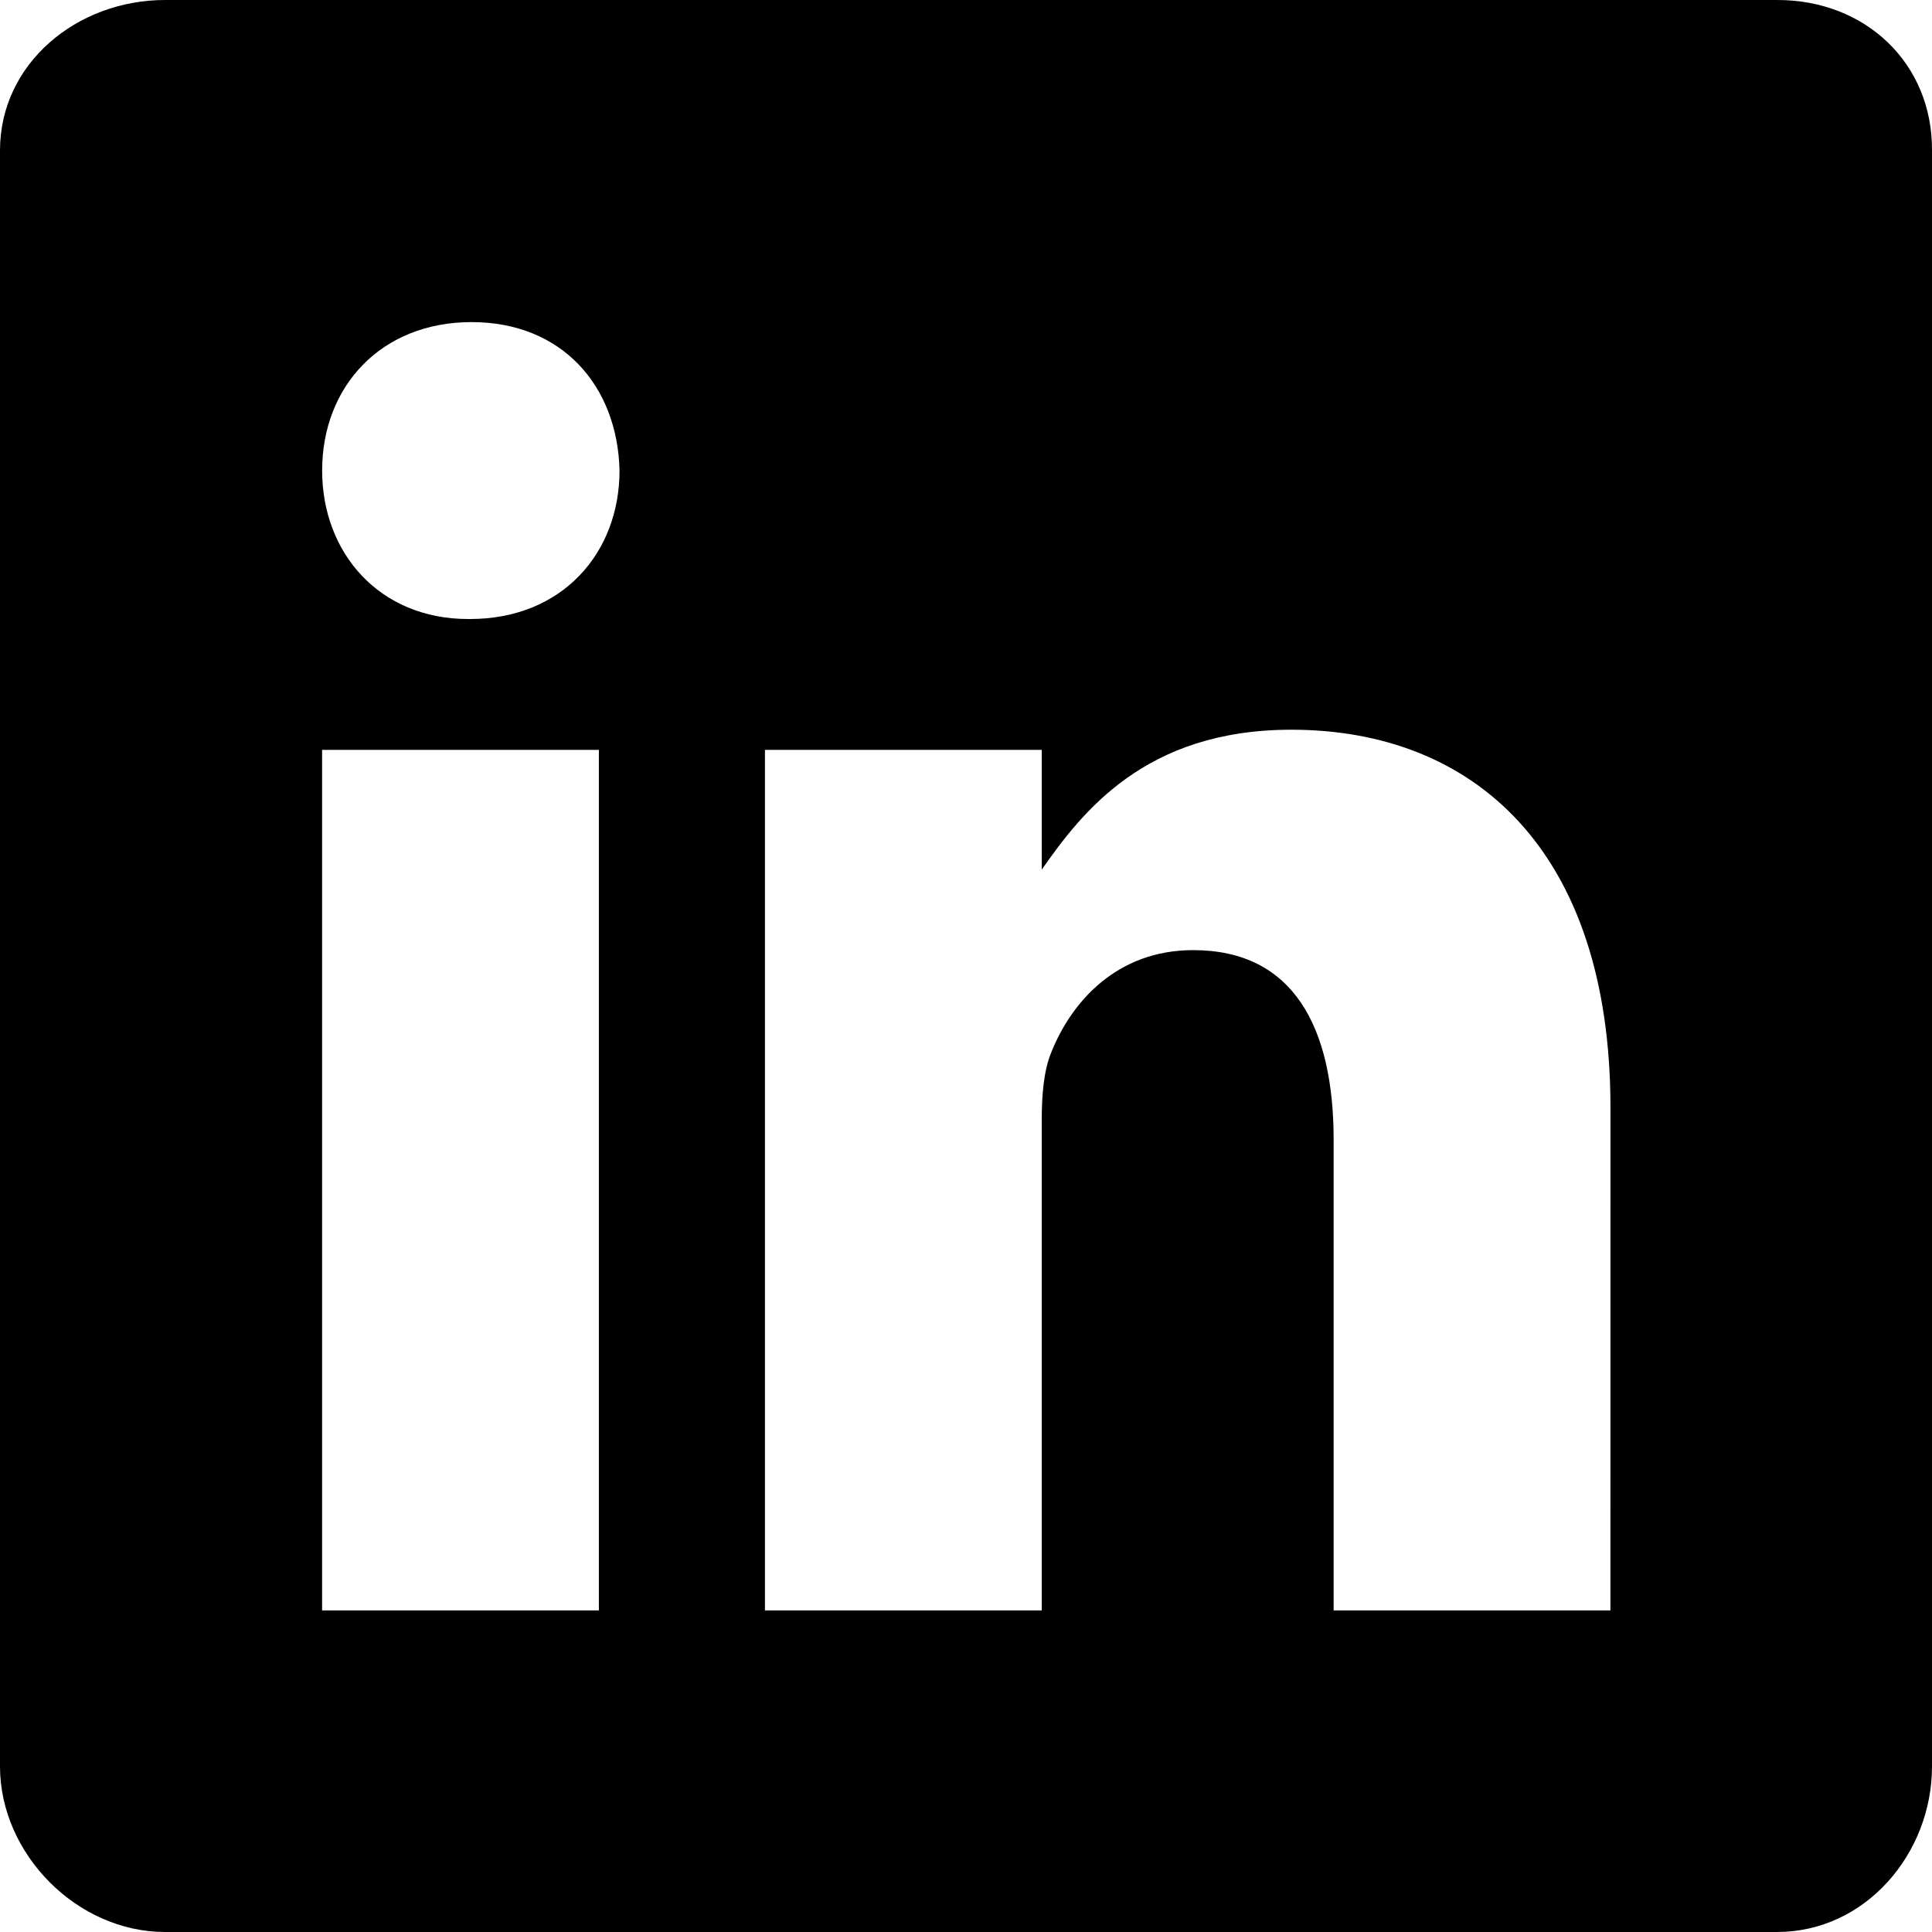
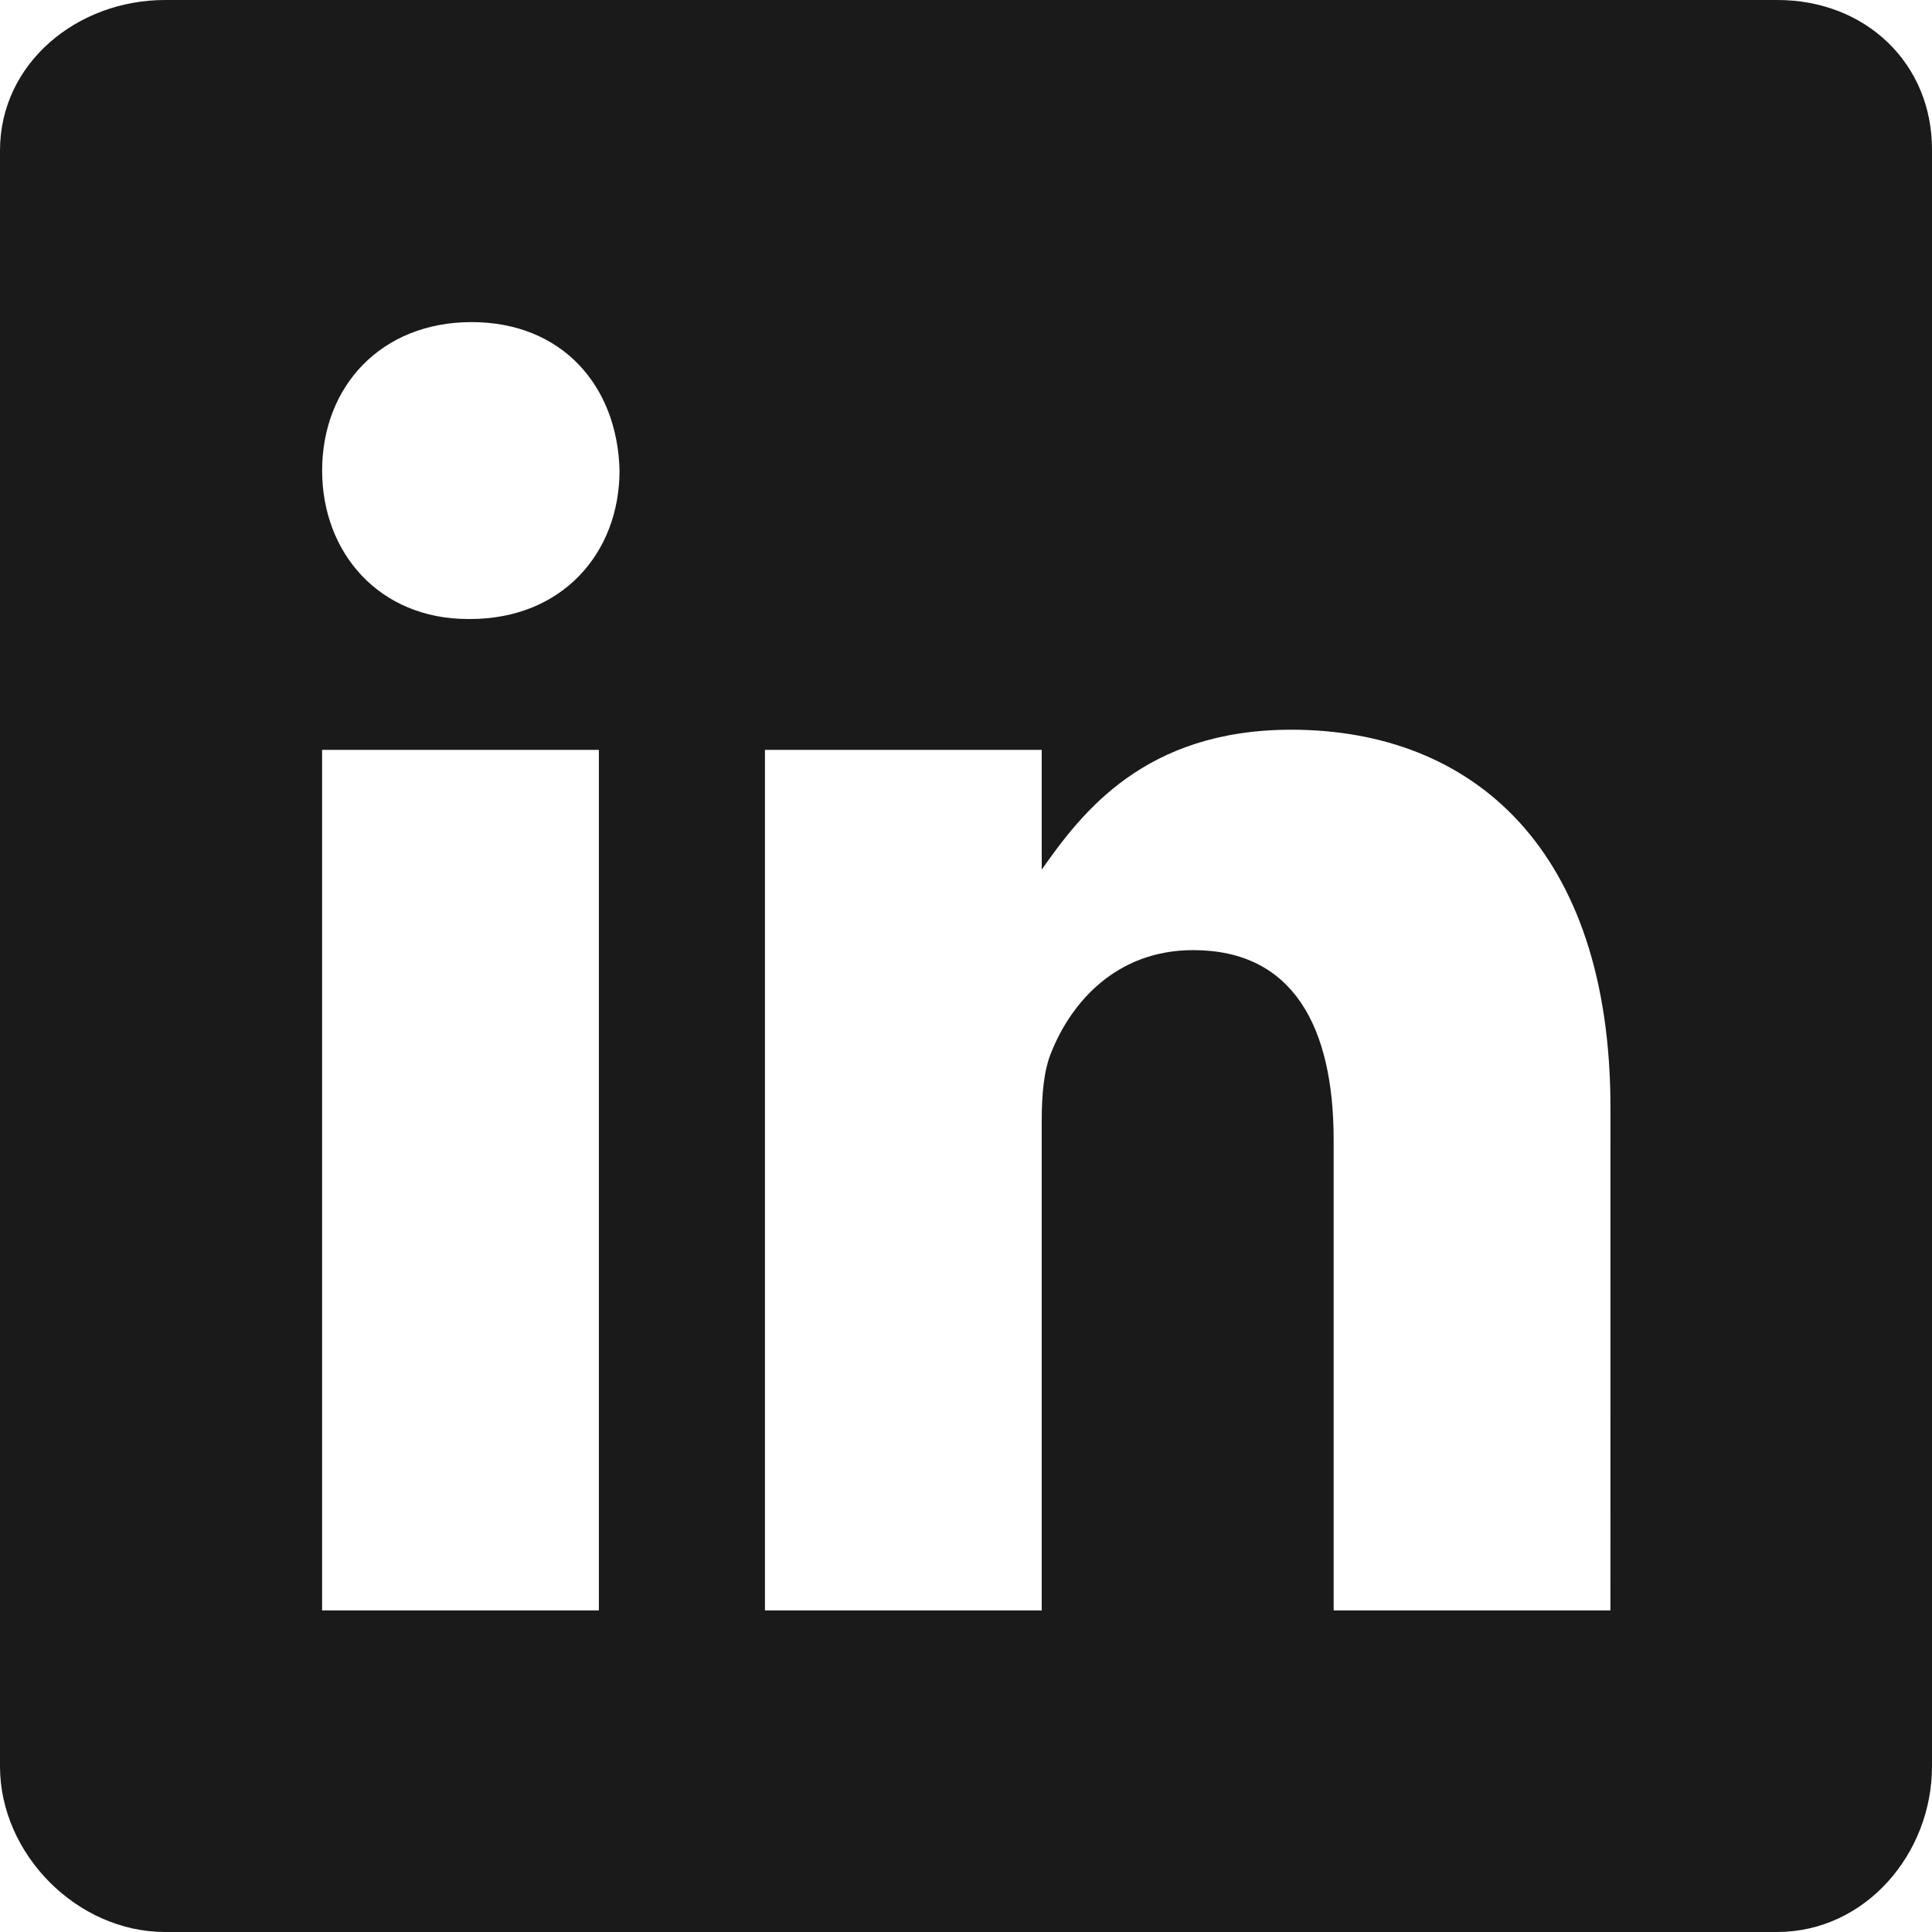
<svg xmlns="http://www.w3.org/2000/svg" width="448" height="448" viewBox="0 0 448 448" fill="none">
-   <path d="M412.17 0H38.28C17.85 0 0 14.7 0 34.89V409.61C0 429.91 17.85 448 38.28 448H412.06C432.6 448 448 429.79 448 409.61V34.89C448.12 14.7 432.6 0 412.17 0ZM138.87 373.43H74.69V173.88H138.87V373.43ZM109 143.54H108.54C88 143.54 74.7 128.25 74.7 109.11C74.7 89.62 88.35 74.69 109.35 74.69C130.35 74.69 143.2 89.51 143.66 109.11C143.65 128.25 130.35 143.54 109 143.54ZM373.43 373.43H309.25V264.32C309.25 238.18 299.91 220.32 276.69 220.32C258.95 220.32 248.45 232.32 243.78 244.01C242.03 248.21 241.56 253.93 241.56 259.77V373.43H177.38V173.88H241.56V201.65C250.9 188.35 265.49 169.21 299.44 169.21C341.57 169.21 373.44 196.98 373.44 256.85L373.43 373.43Z" fill="black" />
+   <path d="M412.17 0H38.28C17.85 0 0 14.7 0 34.89V409.61C0 429.91 17.85 448 38.28 448H412.06C432.6 448 448 429.79 448 409.61V34.89C448.12 14.7 432.6 0 412.17 0ZM138.87 373.43H74.69V173.88H138.87V373.43ZM109 143.54H108.54C88 143.54 74.7 128.25 74.7 109.11C74.7 89.62 88.35 74.69 109.35 74.69C130.35 74.69 143.2 89.51 143.66 109.11C143.65 128.25 130.35 143.54 109 143.54ZM373.43 373.43H309.25V264.32C309.25 238.18 299.91 220.32 276.69 220.32C258.95 220.32 248.45 232.32 243.78 244.01C242.03 248.21 241.56 253.93 241.56 259.77V373.43H177.38V173.88H241.56V201.65C250.9 188.35 265.49 169.21 299.44 169.21C341.57 169.21 373.44 196.98 373.44 256.85L373.43 373.43Z" fill="#1A1A1A" />
</svg>
